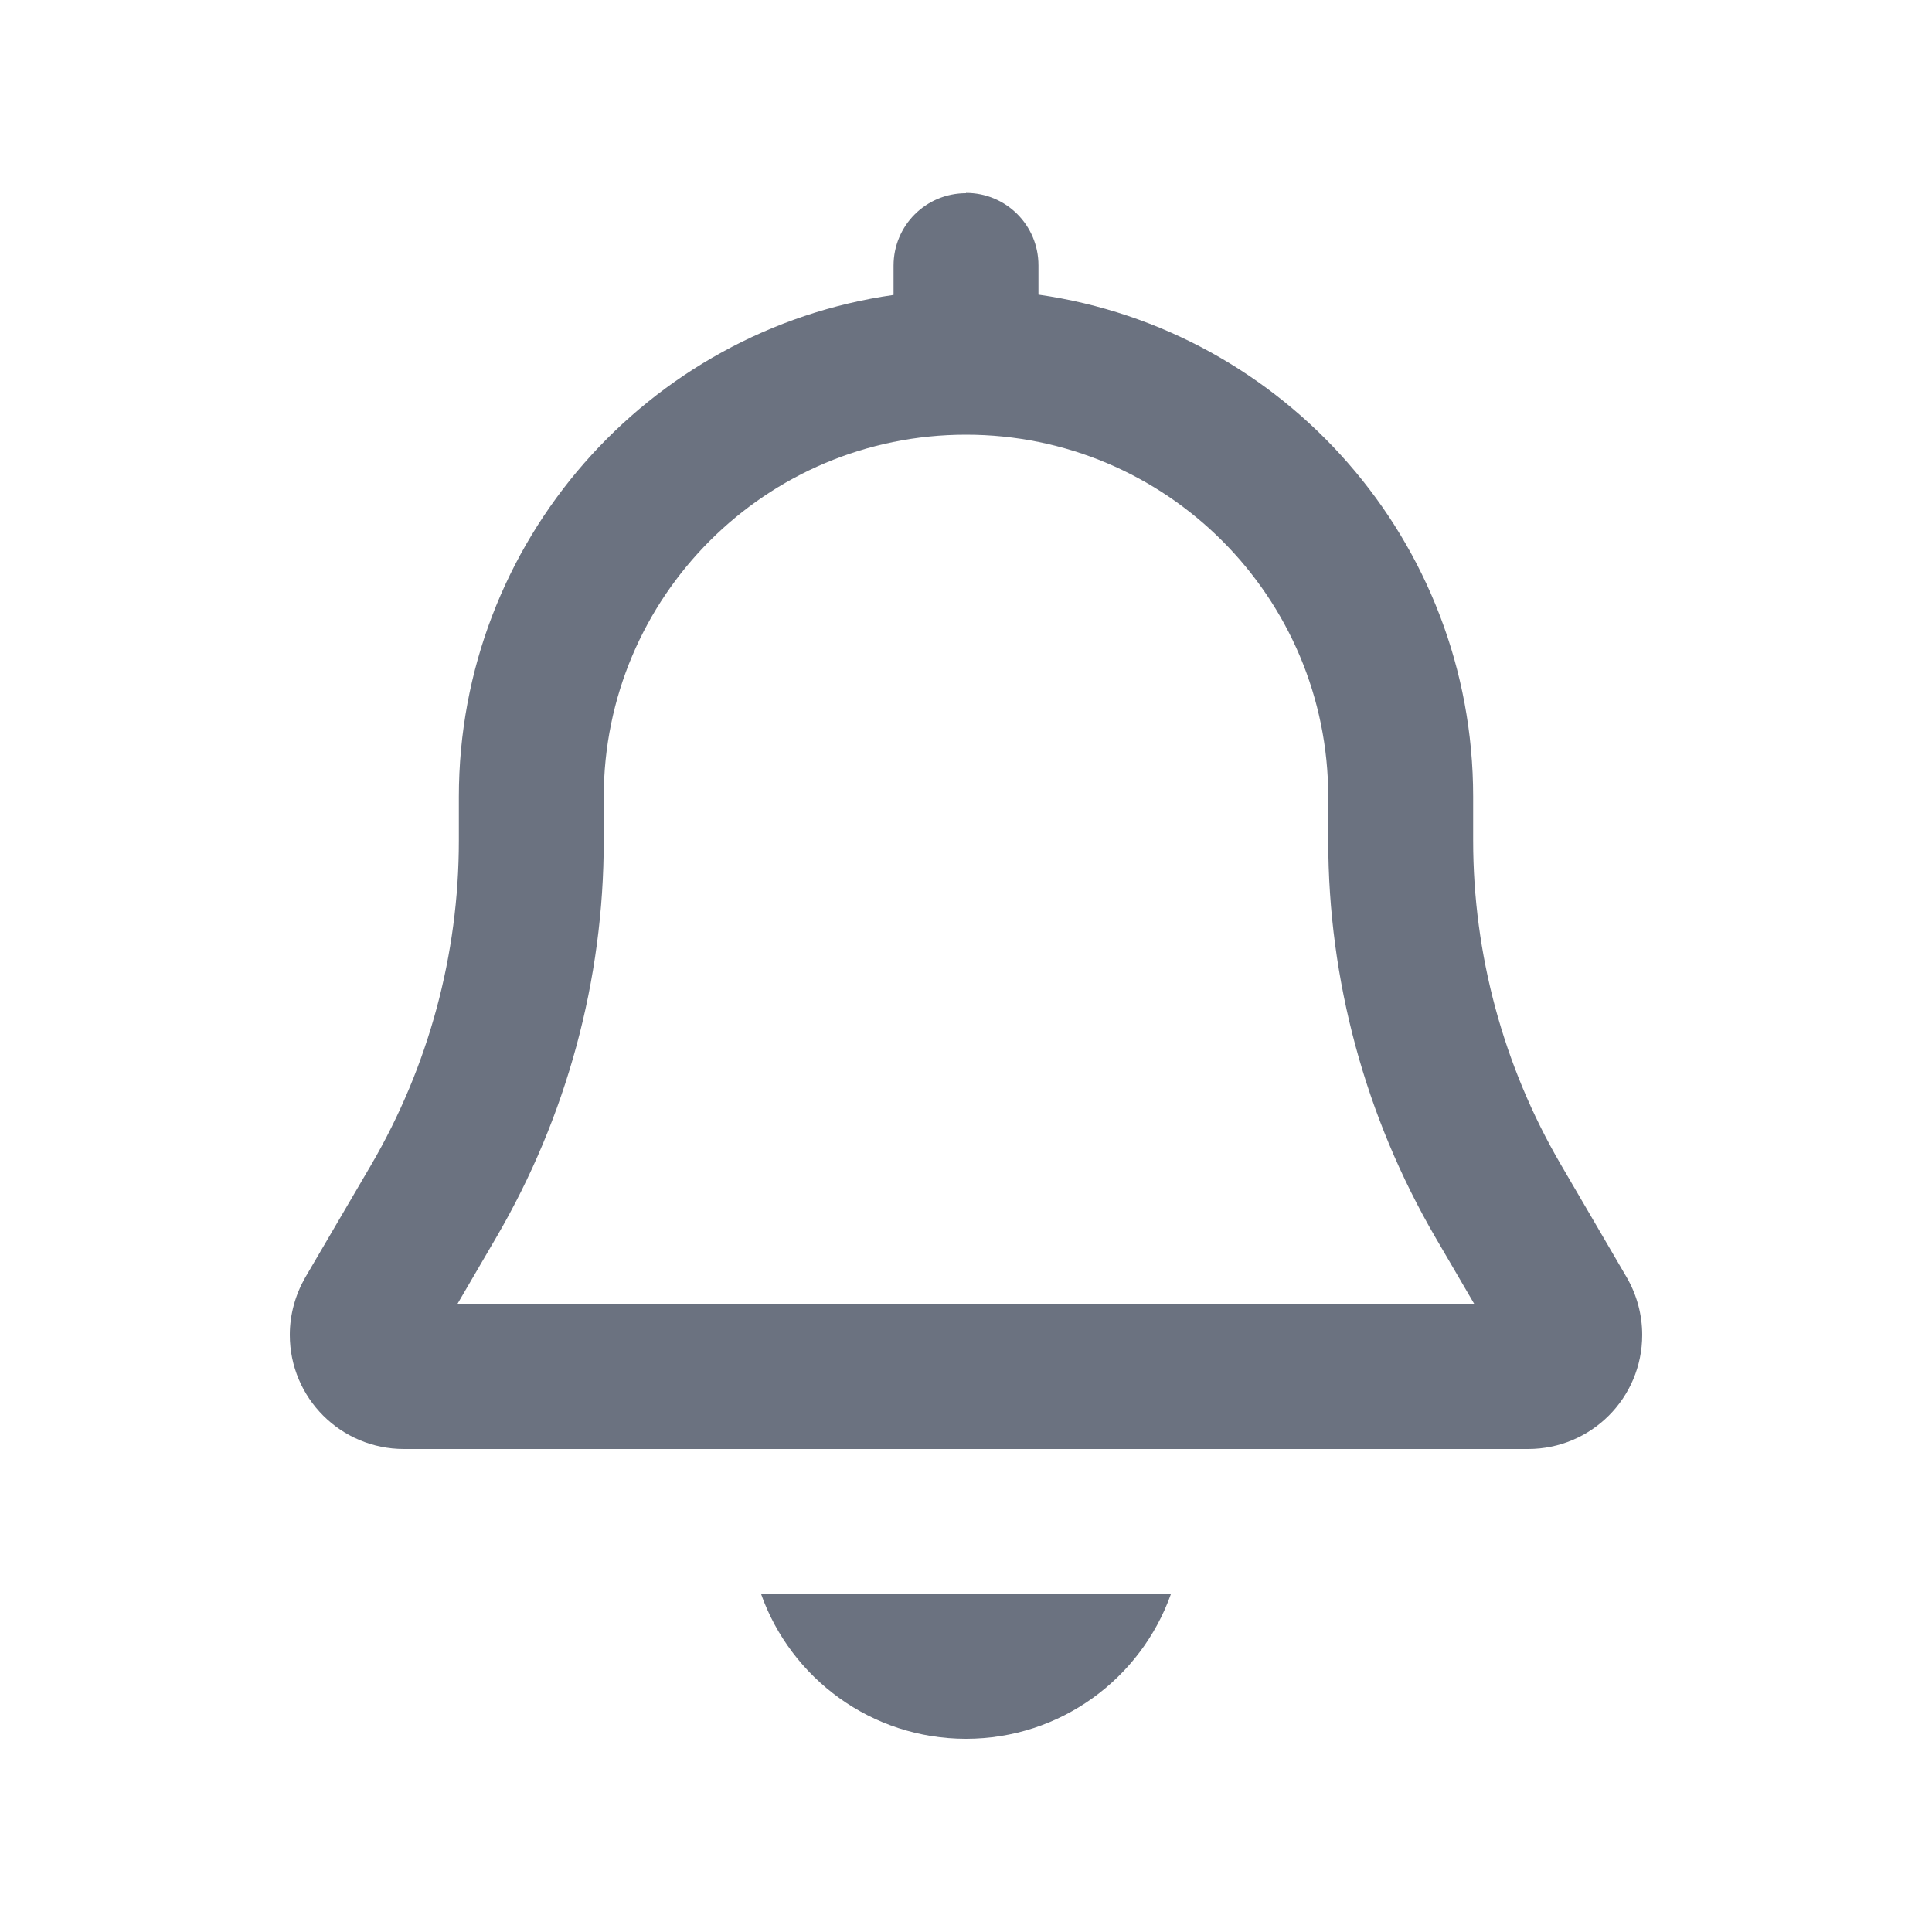
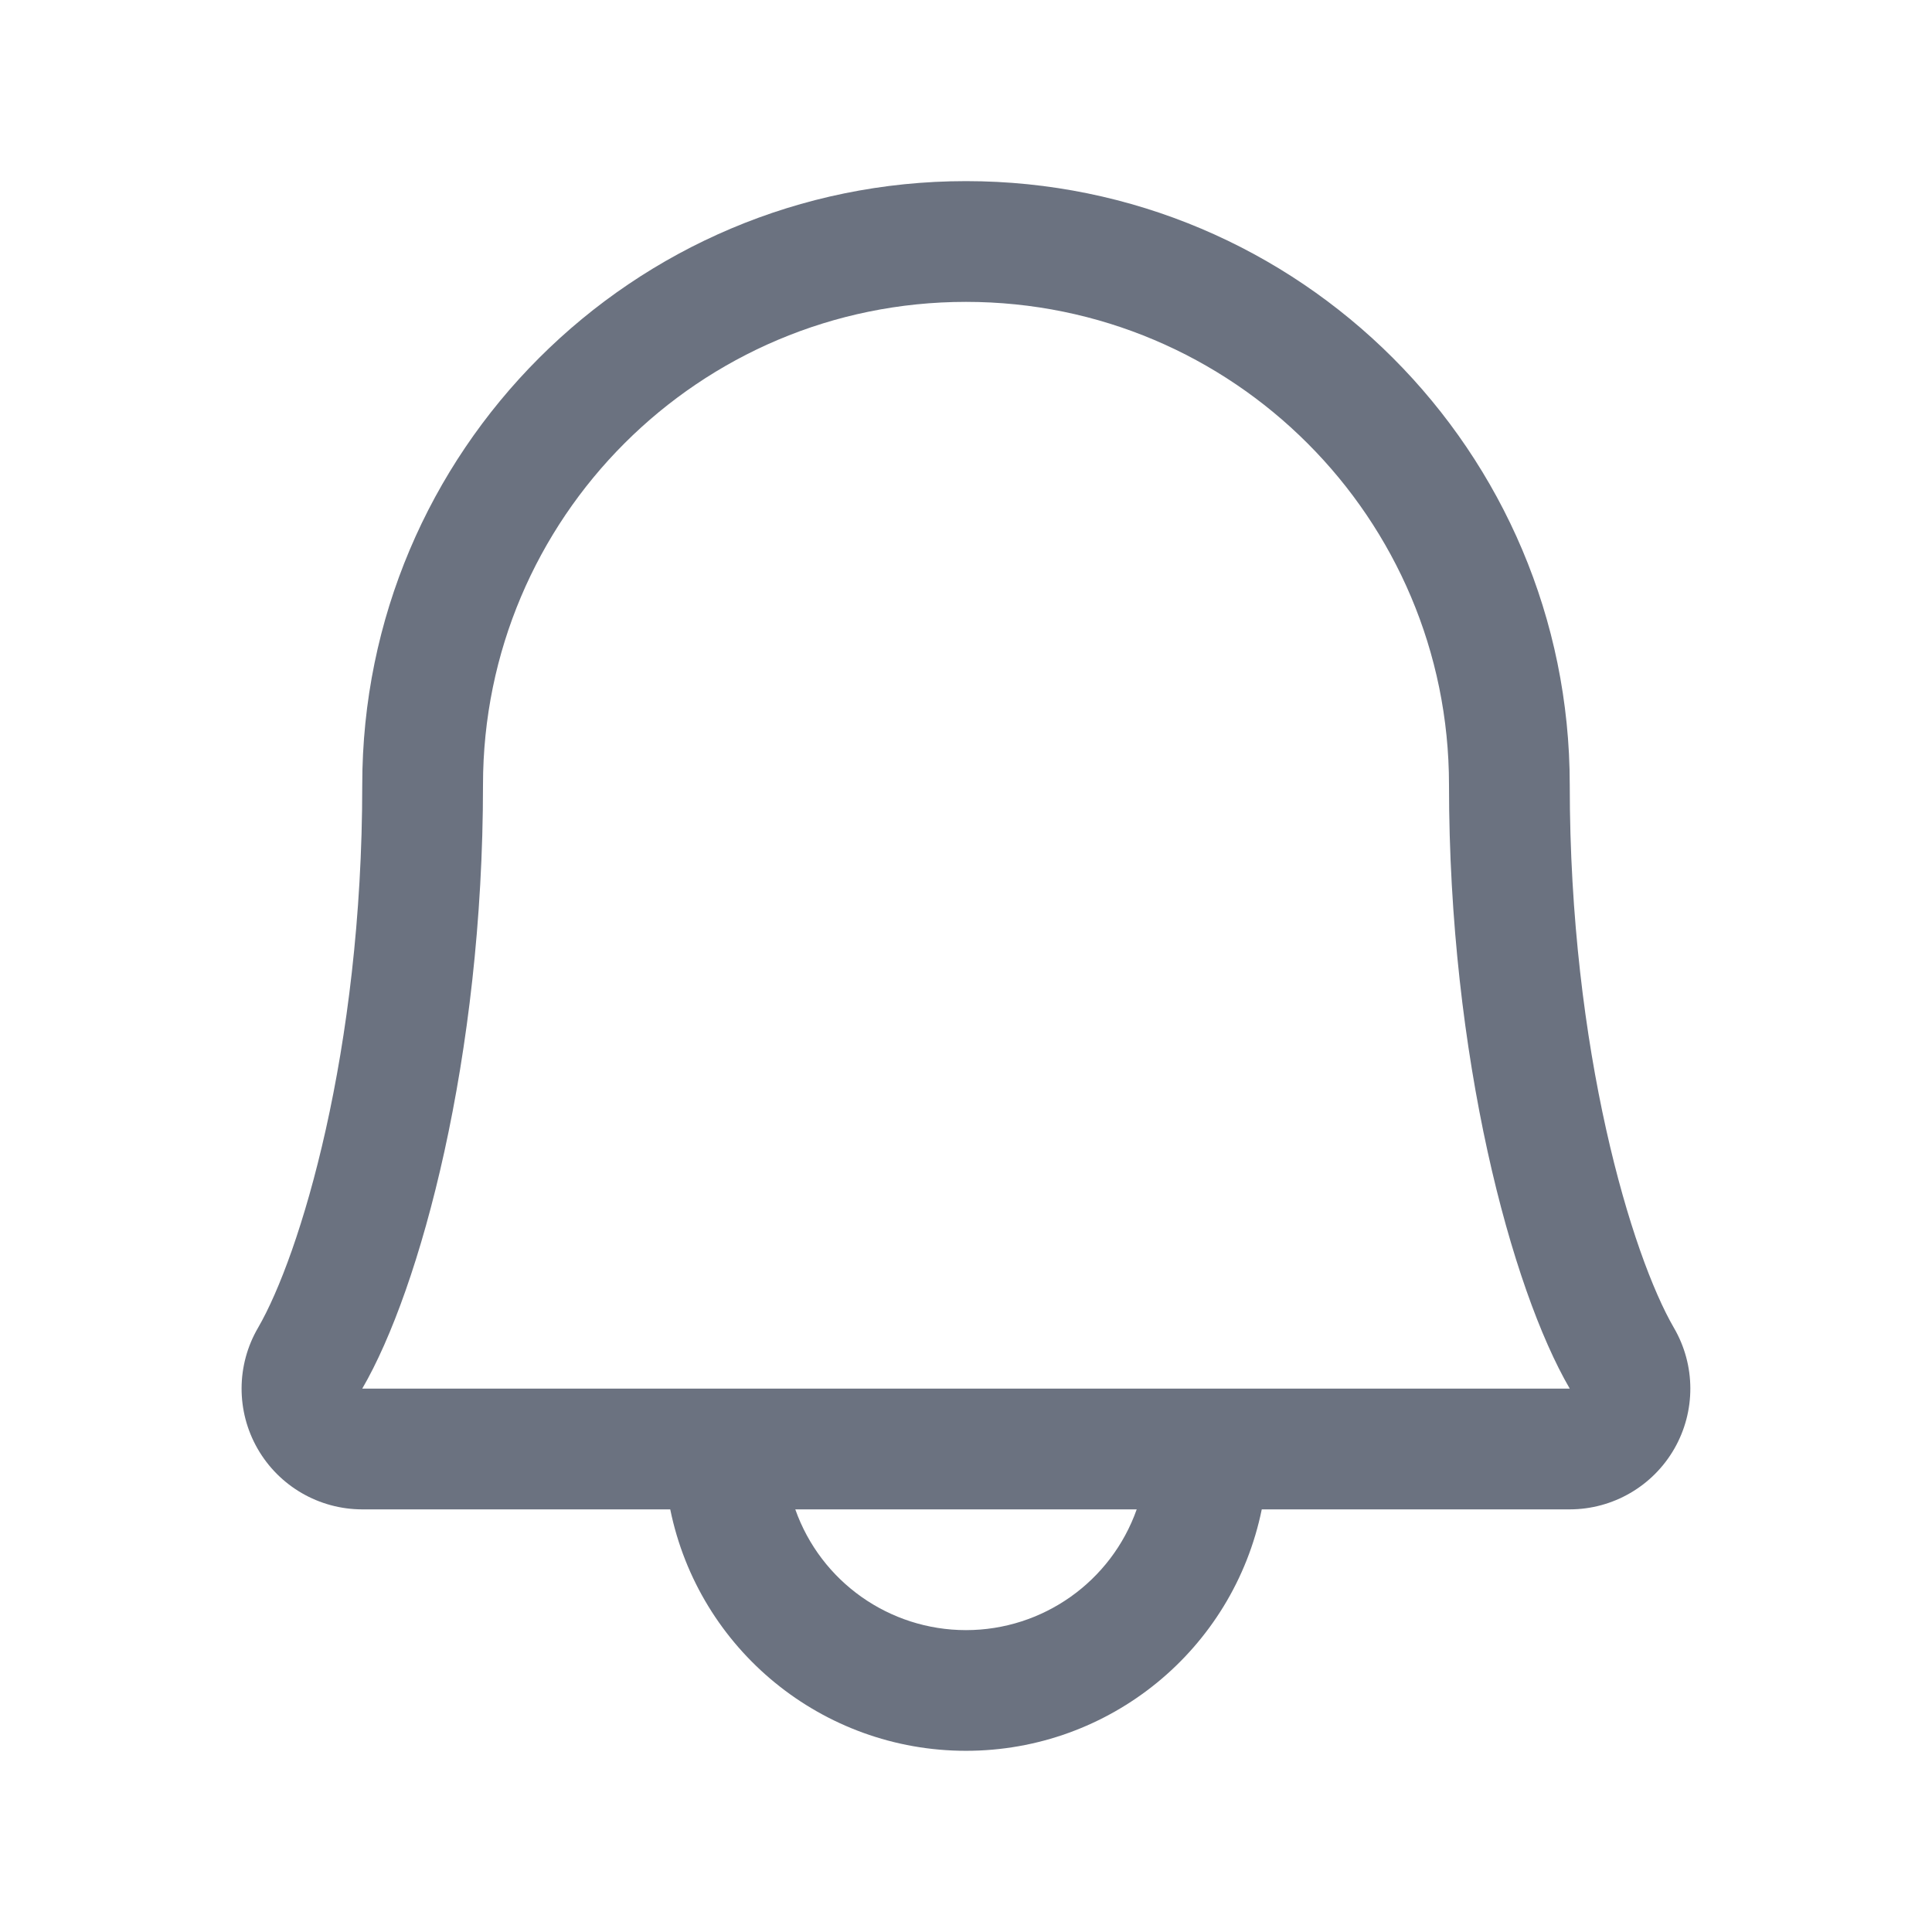
- <svg xmlns="http://www.w3.org/2000/svg" viewBox="0 0 640 640">
-   <path fill="#6b7280" d="M320 64C306.7 64 296 74.7 296 88L296 97.7C214.6 109.3 152 179.4 152 264L152 278.5C152 316.2 142 353.2 123 385.8L101.1 423.2C97.8 429 96 435.5 96 442.2C96 463.1 112.9 480 133.8 480L506.2 480C527.1 480 544 463.1 544 442.2C544 435.5 542.2 428.9 538.9 423.2L517 385.7C498 353.1 488 316.1 488 278.4L488 263.9C488 179.3 425.4 109.2 344 97.6L344 87.9C344 74.6 333.3 63.9 320 63.9zM488.4 432L151.5 432L164.4 409.9C187.7 370 200 324.6 200 278.5L200 264C200 197.7 253.7 144 320 144C386.3 144 440 197.7 440 264L440 278.5C440 324.7 452.3 370 475.5 409.9L488.4 432zM252.1 528C262 556 288.7 576 320 576C351.3 576 378 556 387.9 528L252.1 528z" />
+ <svg xmlns="http://www.w3.org/2000/svg" width="20" height="20" fill="#6b7280" viewBox="0 0 256 256">
+   <path d="M221.8,175.94C216.25,166.38,208,139.33,208,104a80,80,0,1,0-160,0c0,35.34-8.26,62.38-13.81,71.94A16,16,0,0,0,48,200H88.81a40,40,0,0,0,78.38,0H208a16,16,0,0,0,13.8-24.06ZM128,216a24,24,0,0,1-22.62-16h45.24A24,24,0,0,1,128,216ZM48,184c7.7-13.24,16-43.92,16-80a64,64,0,1,1,128,0c0,36.05,8.28,66.73,16,80Z" />
</svg>
